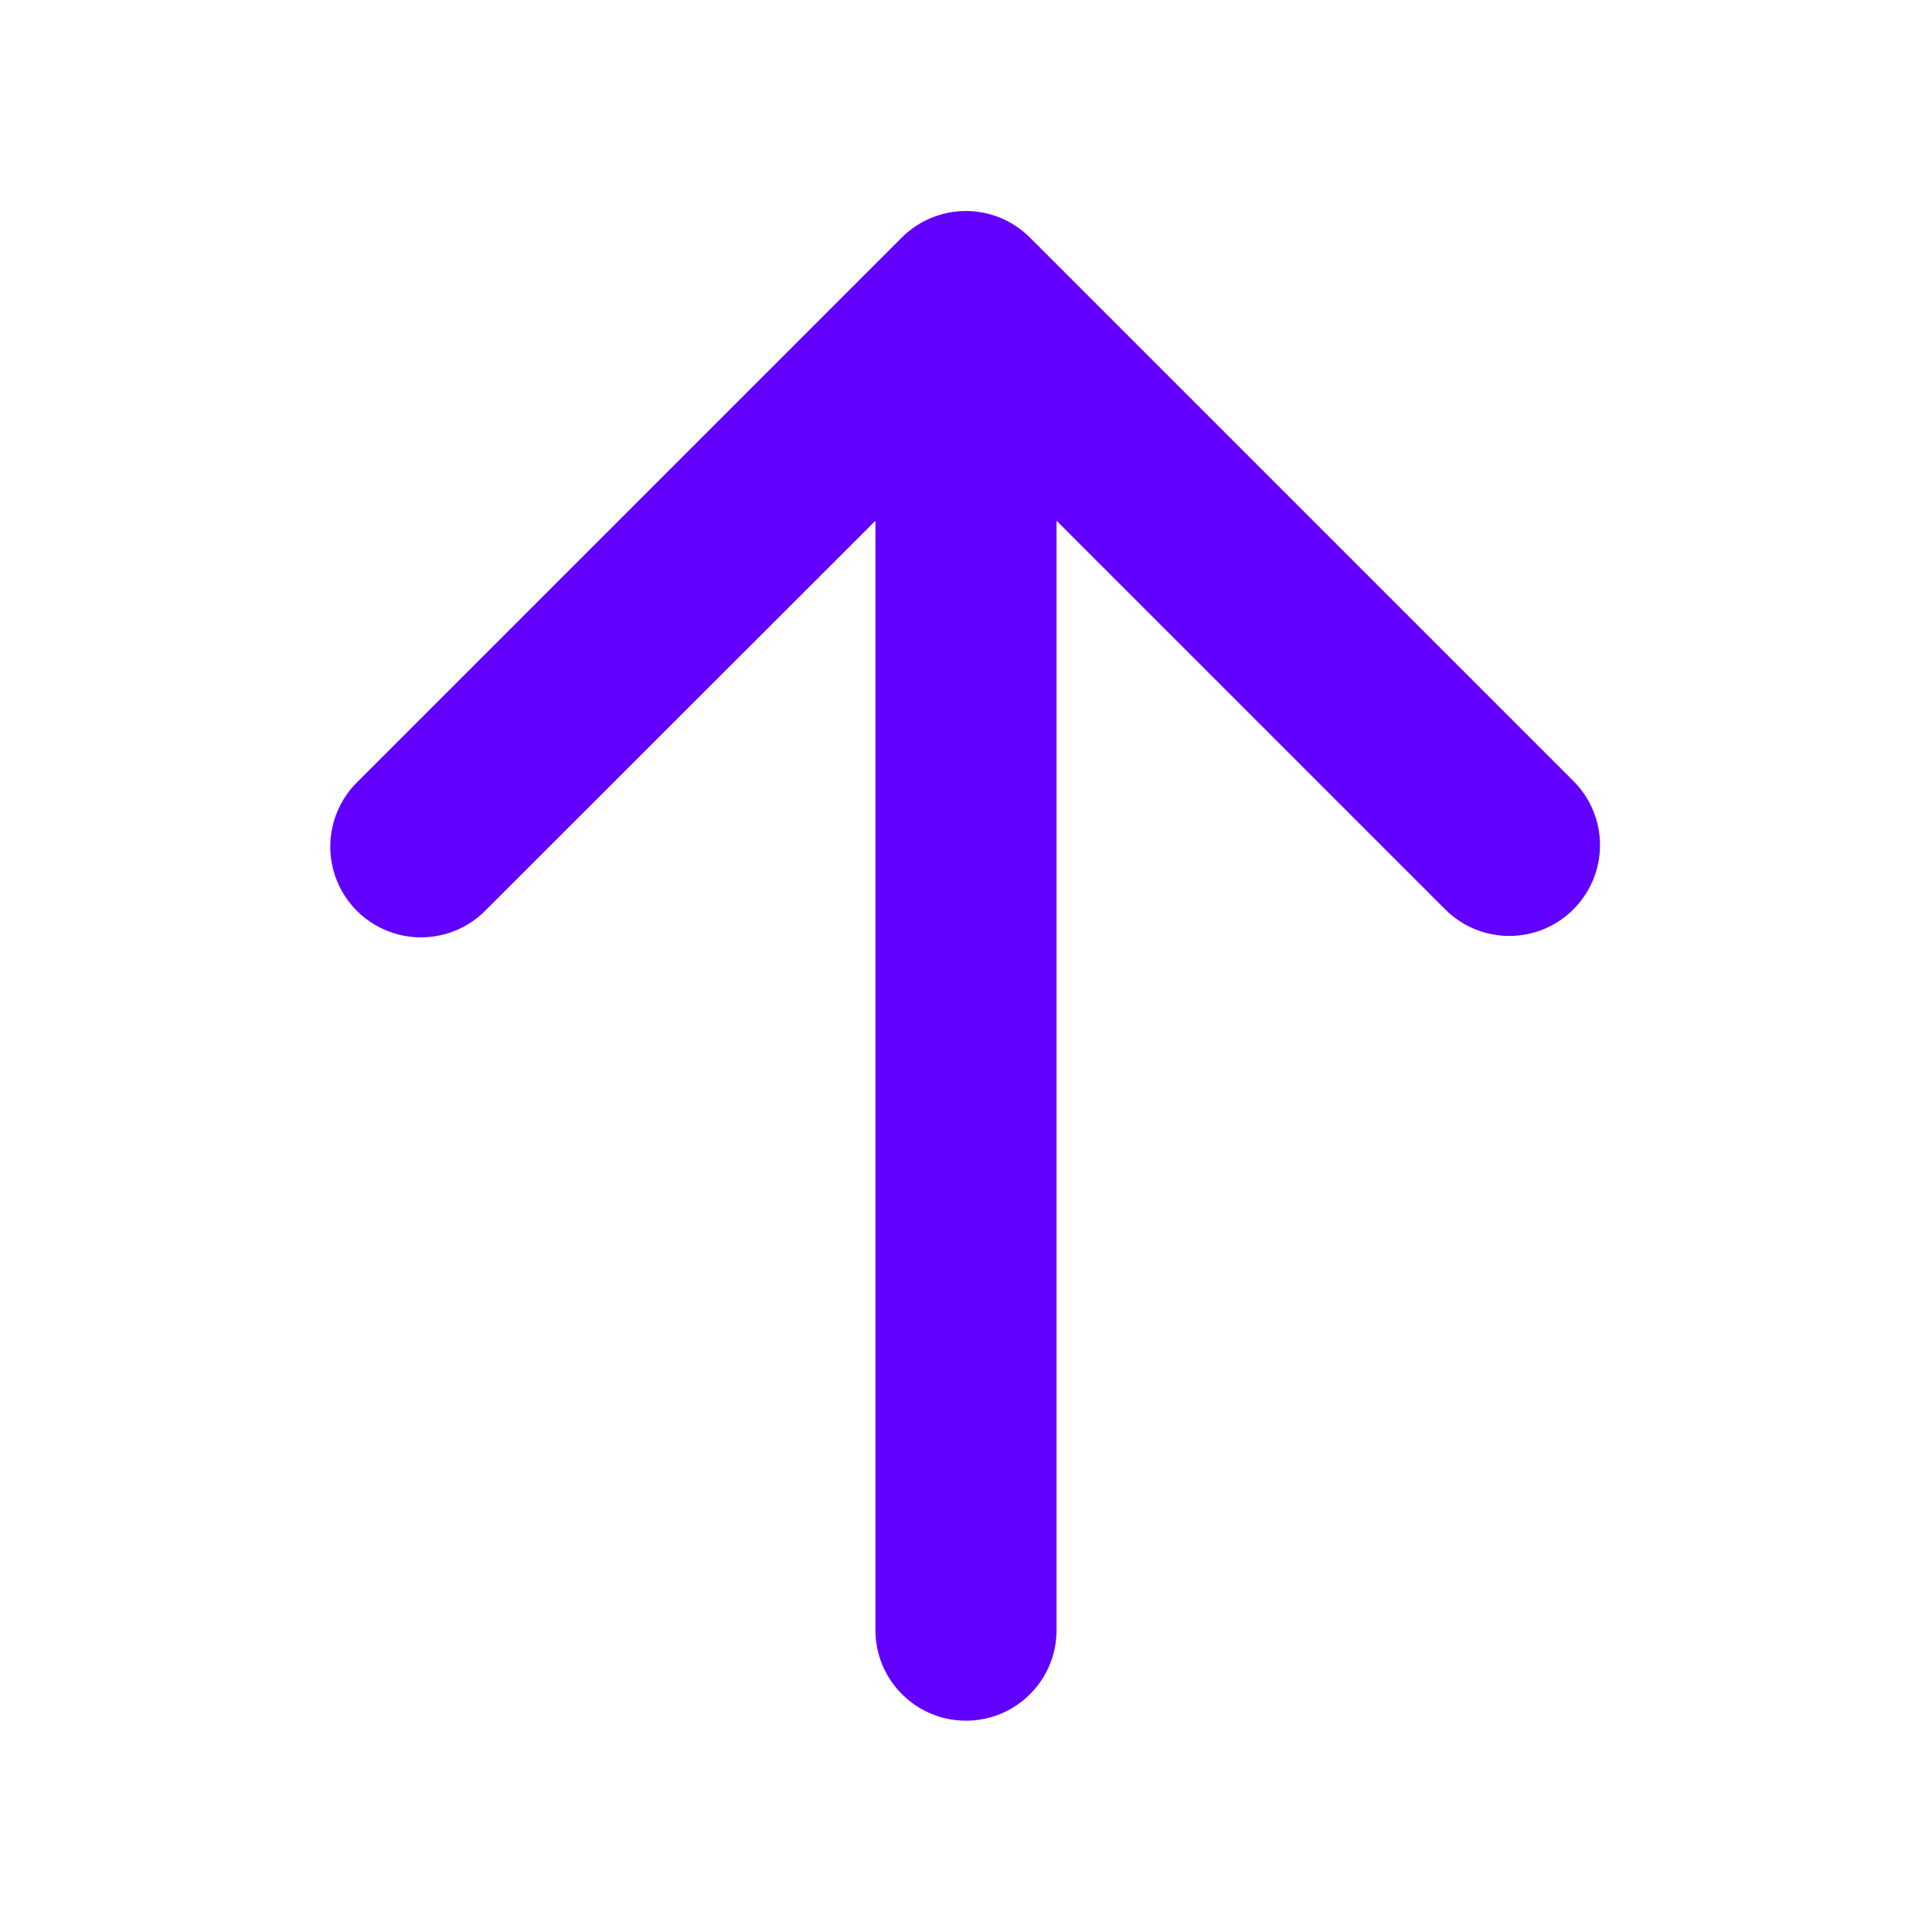
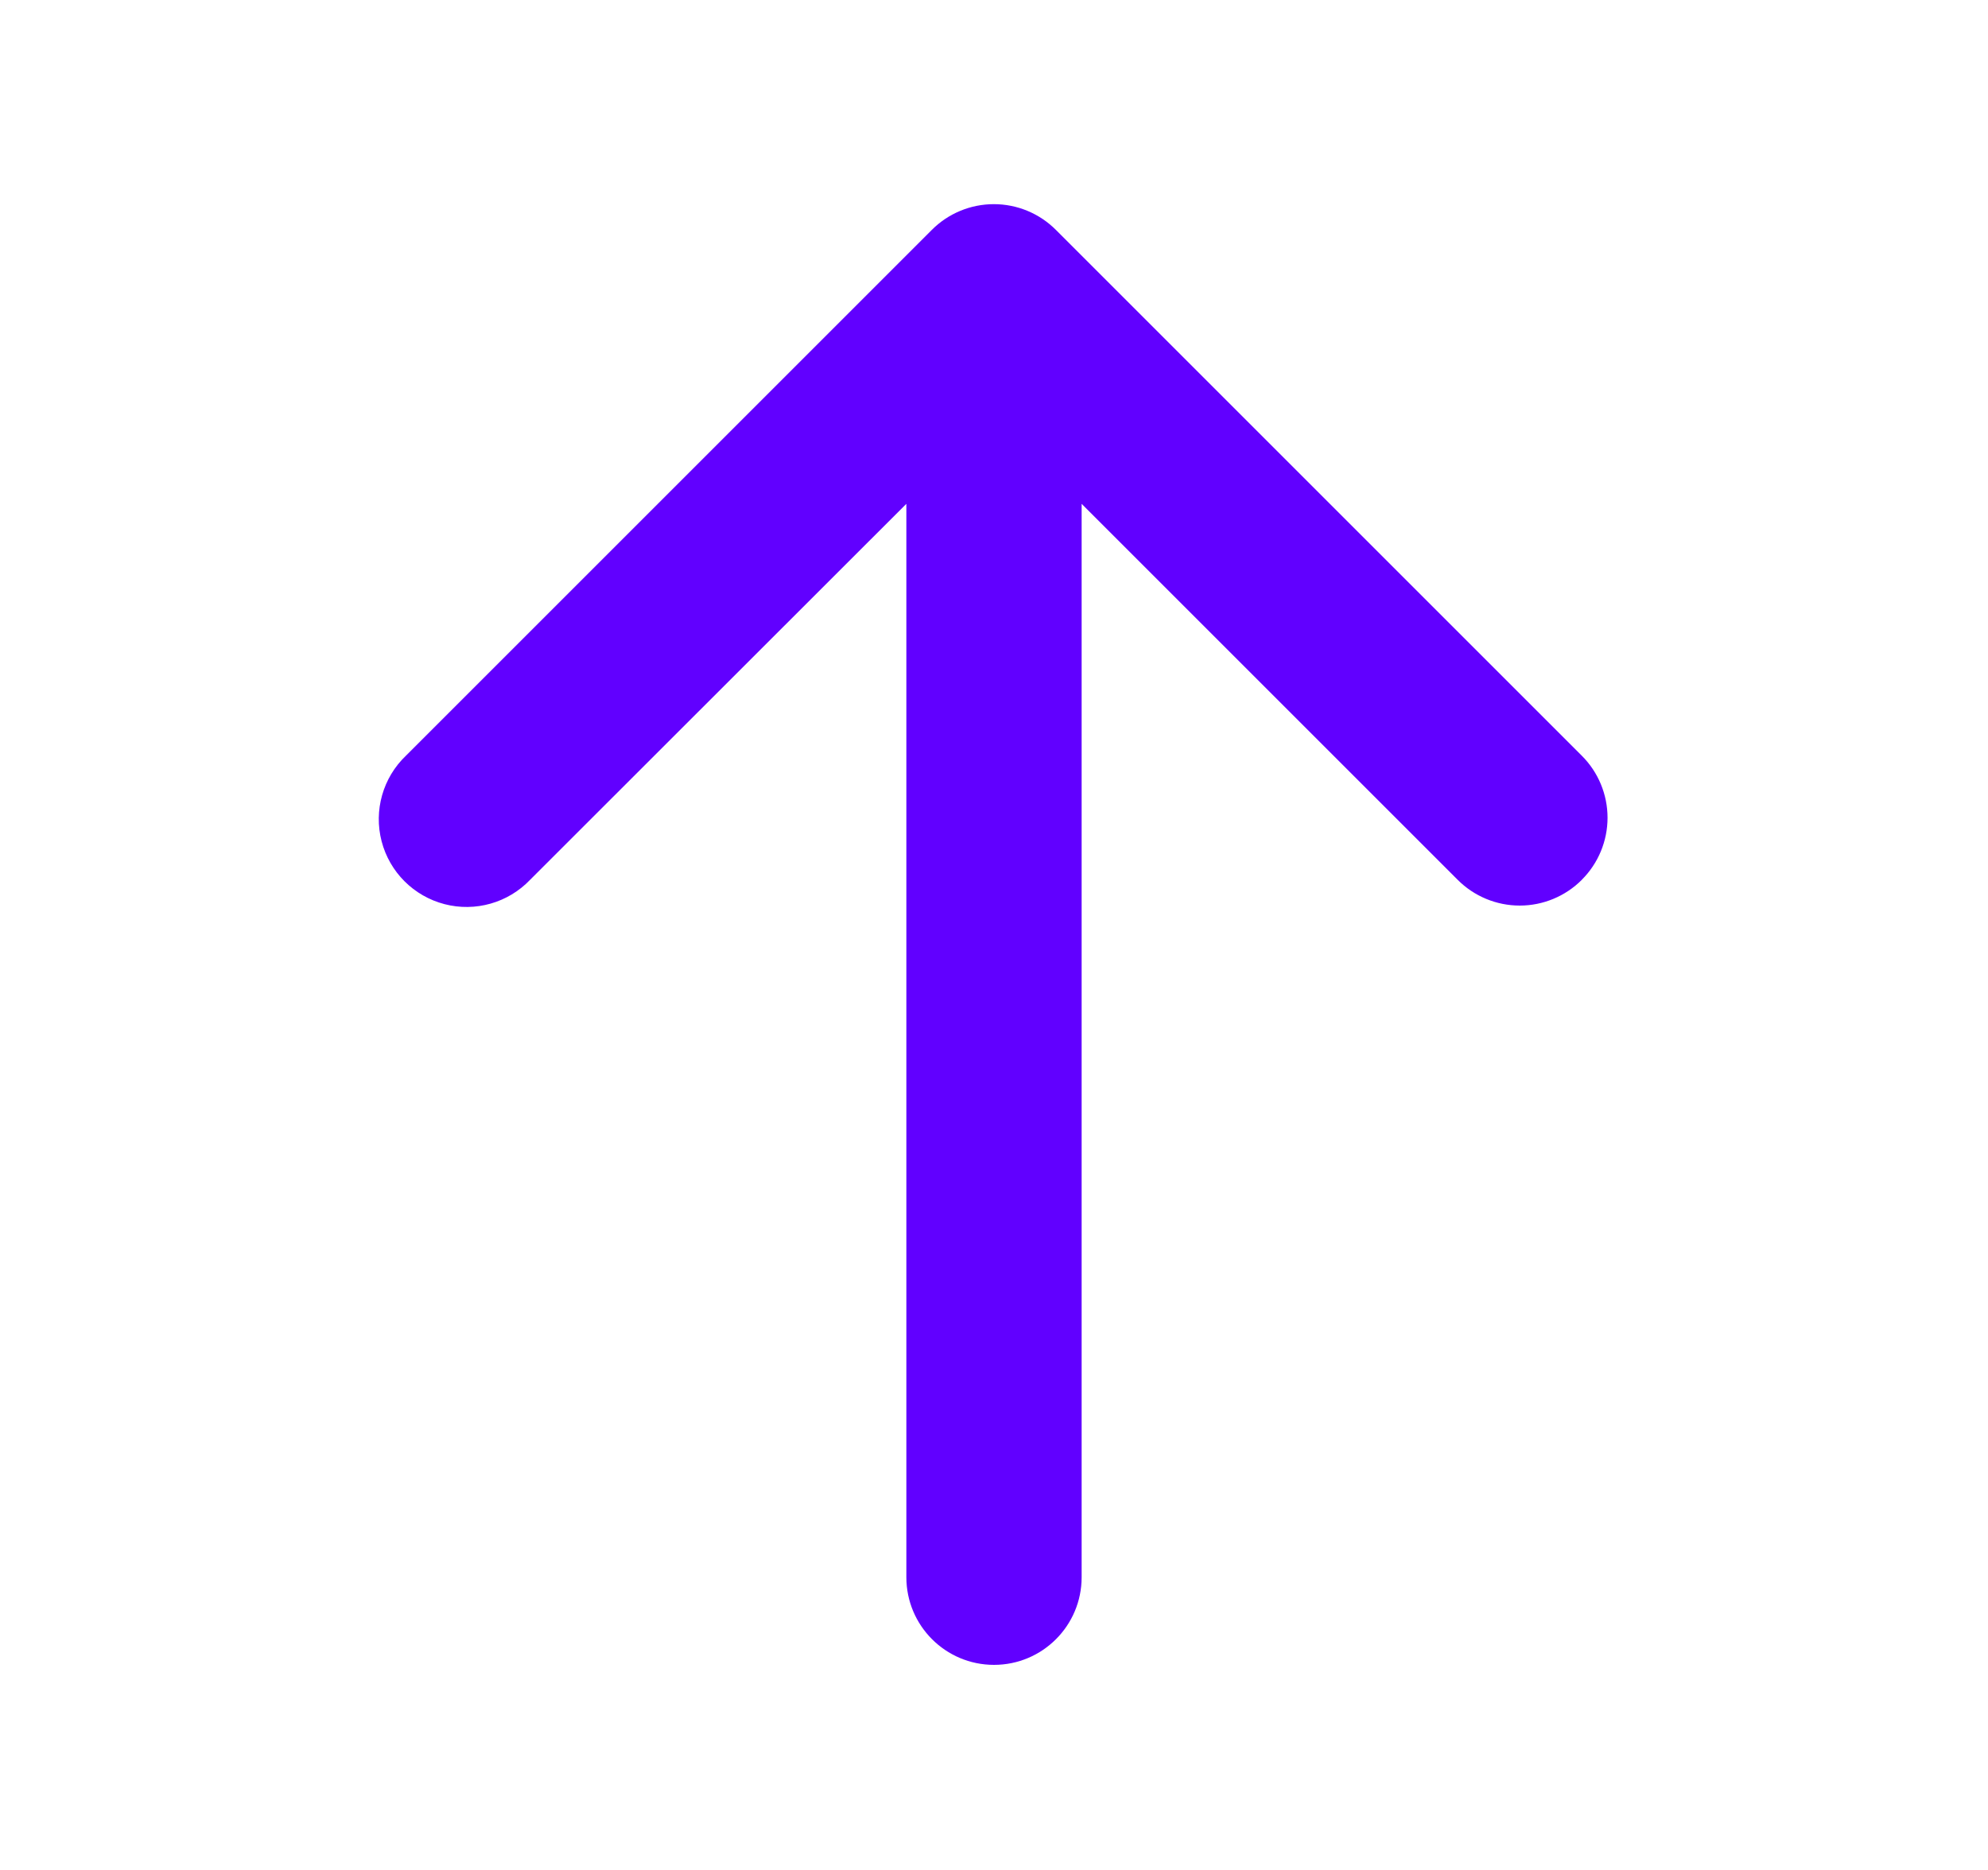
- <svg xmlns="http://www.w3.org/2000/svg" width="32" height="32" fill="none" viewBox="0 0 32 32">
+ <svg xmlns="http://www.w3.org/2000/svg" width="27.88" height="26.22" fill="none" viewBox="0 0 32 32">
  <path fill="#6100FF" d="M26.061 15.061a1.5 1.5 0 0 1-2.125 0L17.5 8.625V27a1.5 1.5 0 1 1-3 0V8.625l-6.44 6.436a1.503 1.503 0 1 1-2.125-2.125l9-9a1.5 1.5 0 0 1 2.125 0l9 9a1.5 1.5 0 0 1 0 2.125Z" />
</svg>
